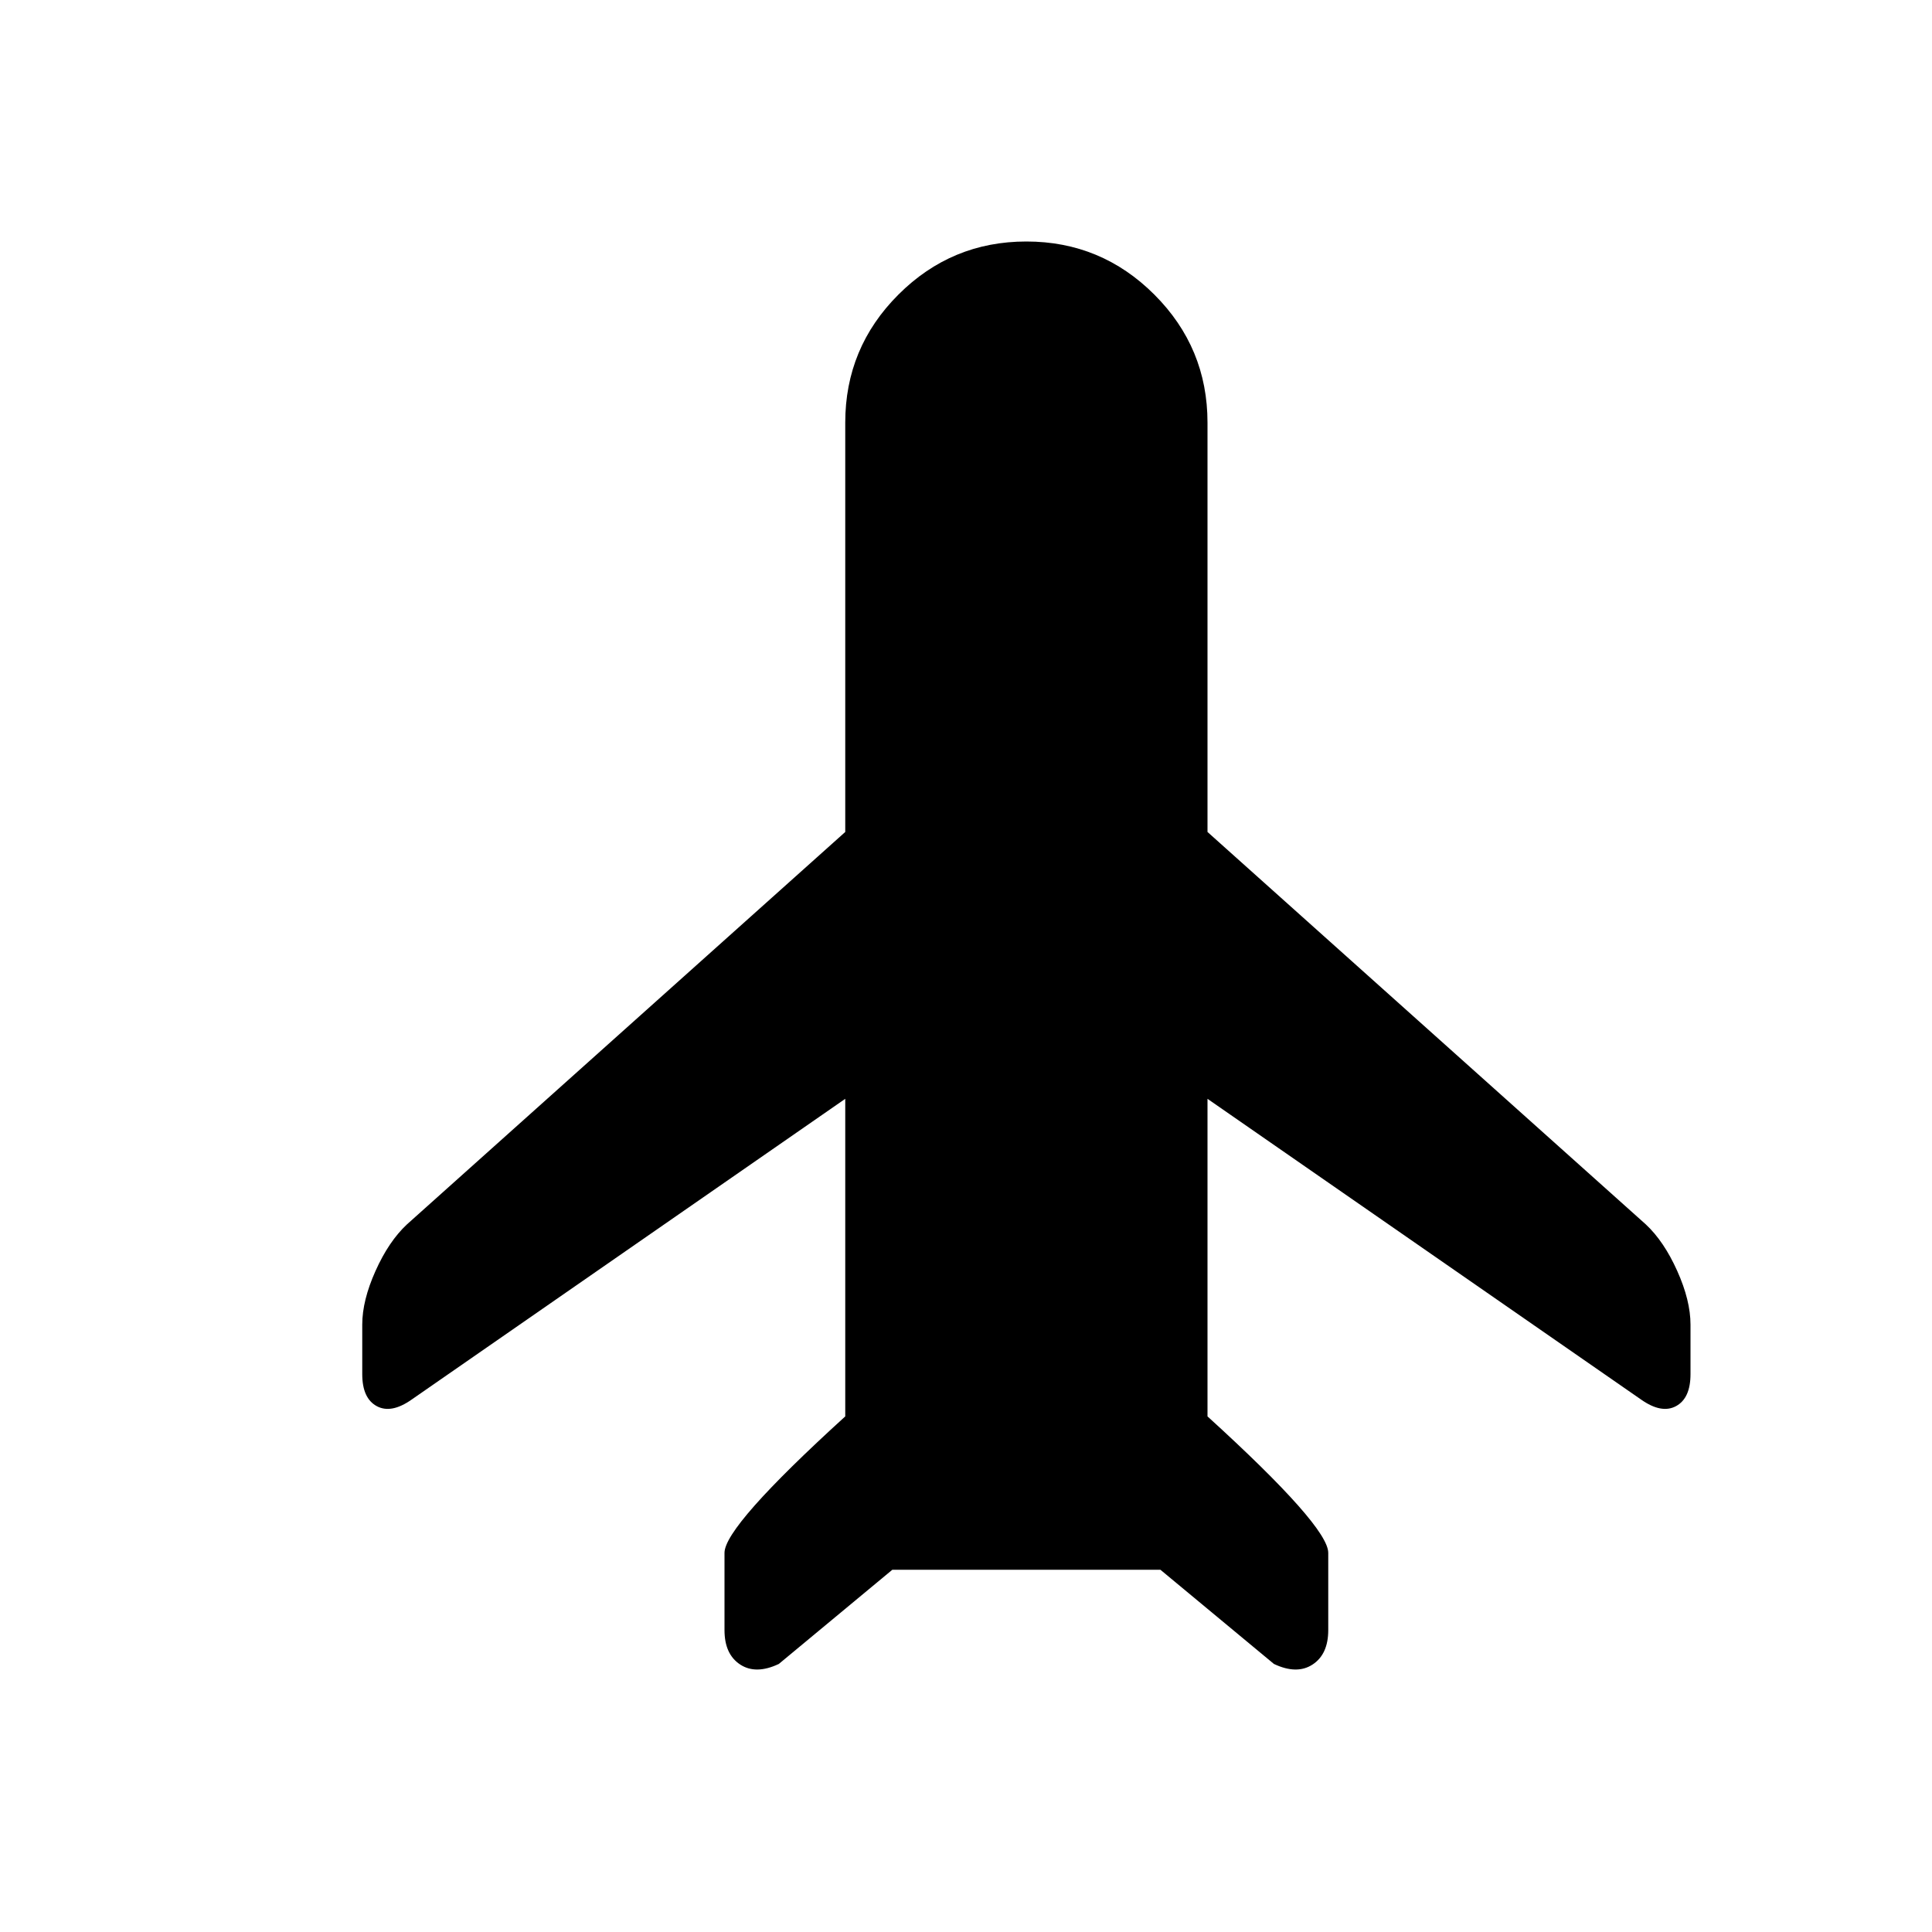
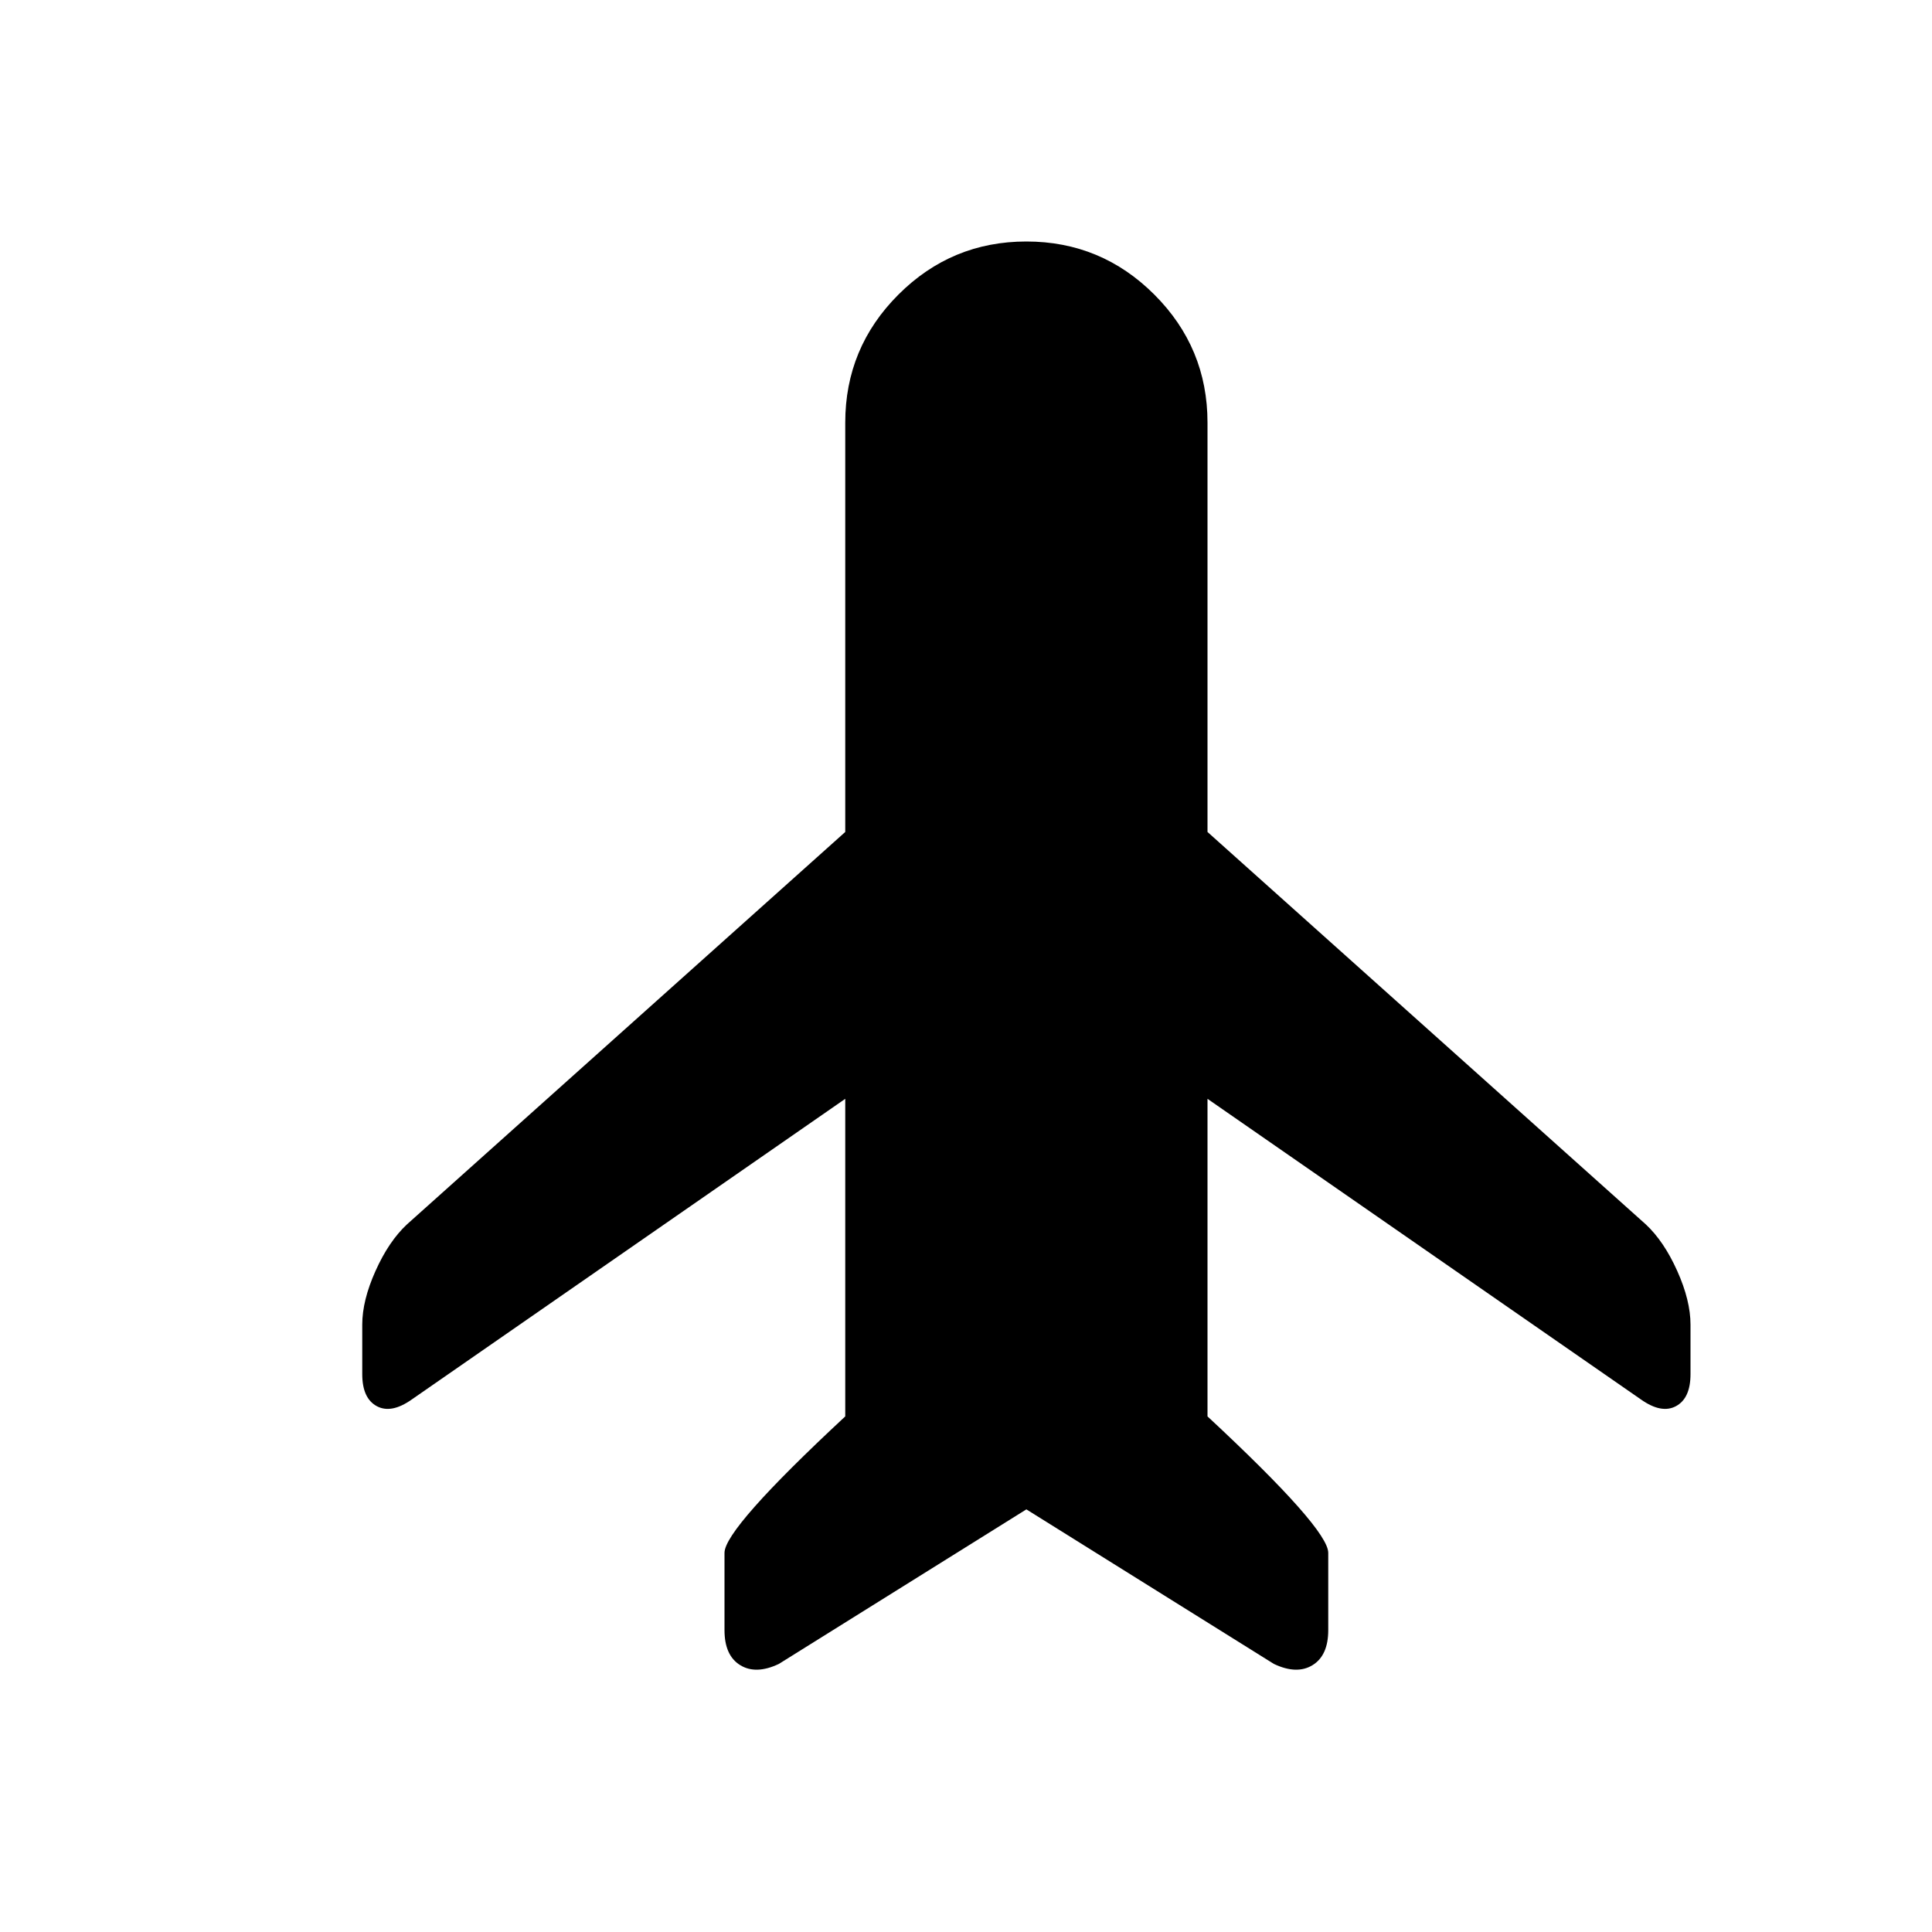
<svg xmlns="http://www.w3.org/2000/svg" version="1.1" width="1600" height="1600" xml:space="preserve">
  <g transform="translate(200, 1400) scale(1, -1)">
-     <path id="plane" d="M100 262v41q0 20 11 44.5t26 38.5l363 325v339q0 62 44 106t106 44t106 -44t44 -106v-339l363 -325q15 -14 26 -38.5t11 -44.5v-41q0 -20 -12 -26.5t-29 5.5l-359 249v-263q100 -91 100 -113v-64q0 -20 -13 -28.5t-32 0.5l-94 78h-222l-94 -78q-19 -9 -32 -0.5t-13 28.5 v64q0 22 100 113v263l-359 -249q-17 -12 -29 -5.5t-12 26.5z" />
+     <path id="plane" d="M650 1200q62 0 106 -44t44 -106v-339l363 -325q15 -14 26 -38.5t11 -44.5v-41q0 -20 -12 -26.5t-29 5.5l-359 249v-263q100 -93 100 -113v-64q0 -21 -13 -29t-32 1l-205 128l-205 -128q-19 -9 -32 -1t-13 29v64q0 20 100 113v263l-359 -249q-17 -12 -29 -5.5t-12 26.5v41 q0 20 11 44.5t26 38.5l363 325v339q0 62 44 106t106 44z" />
  </g>
</svg>
